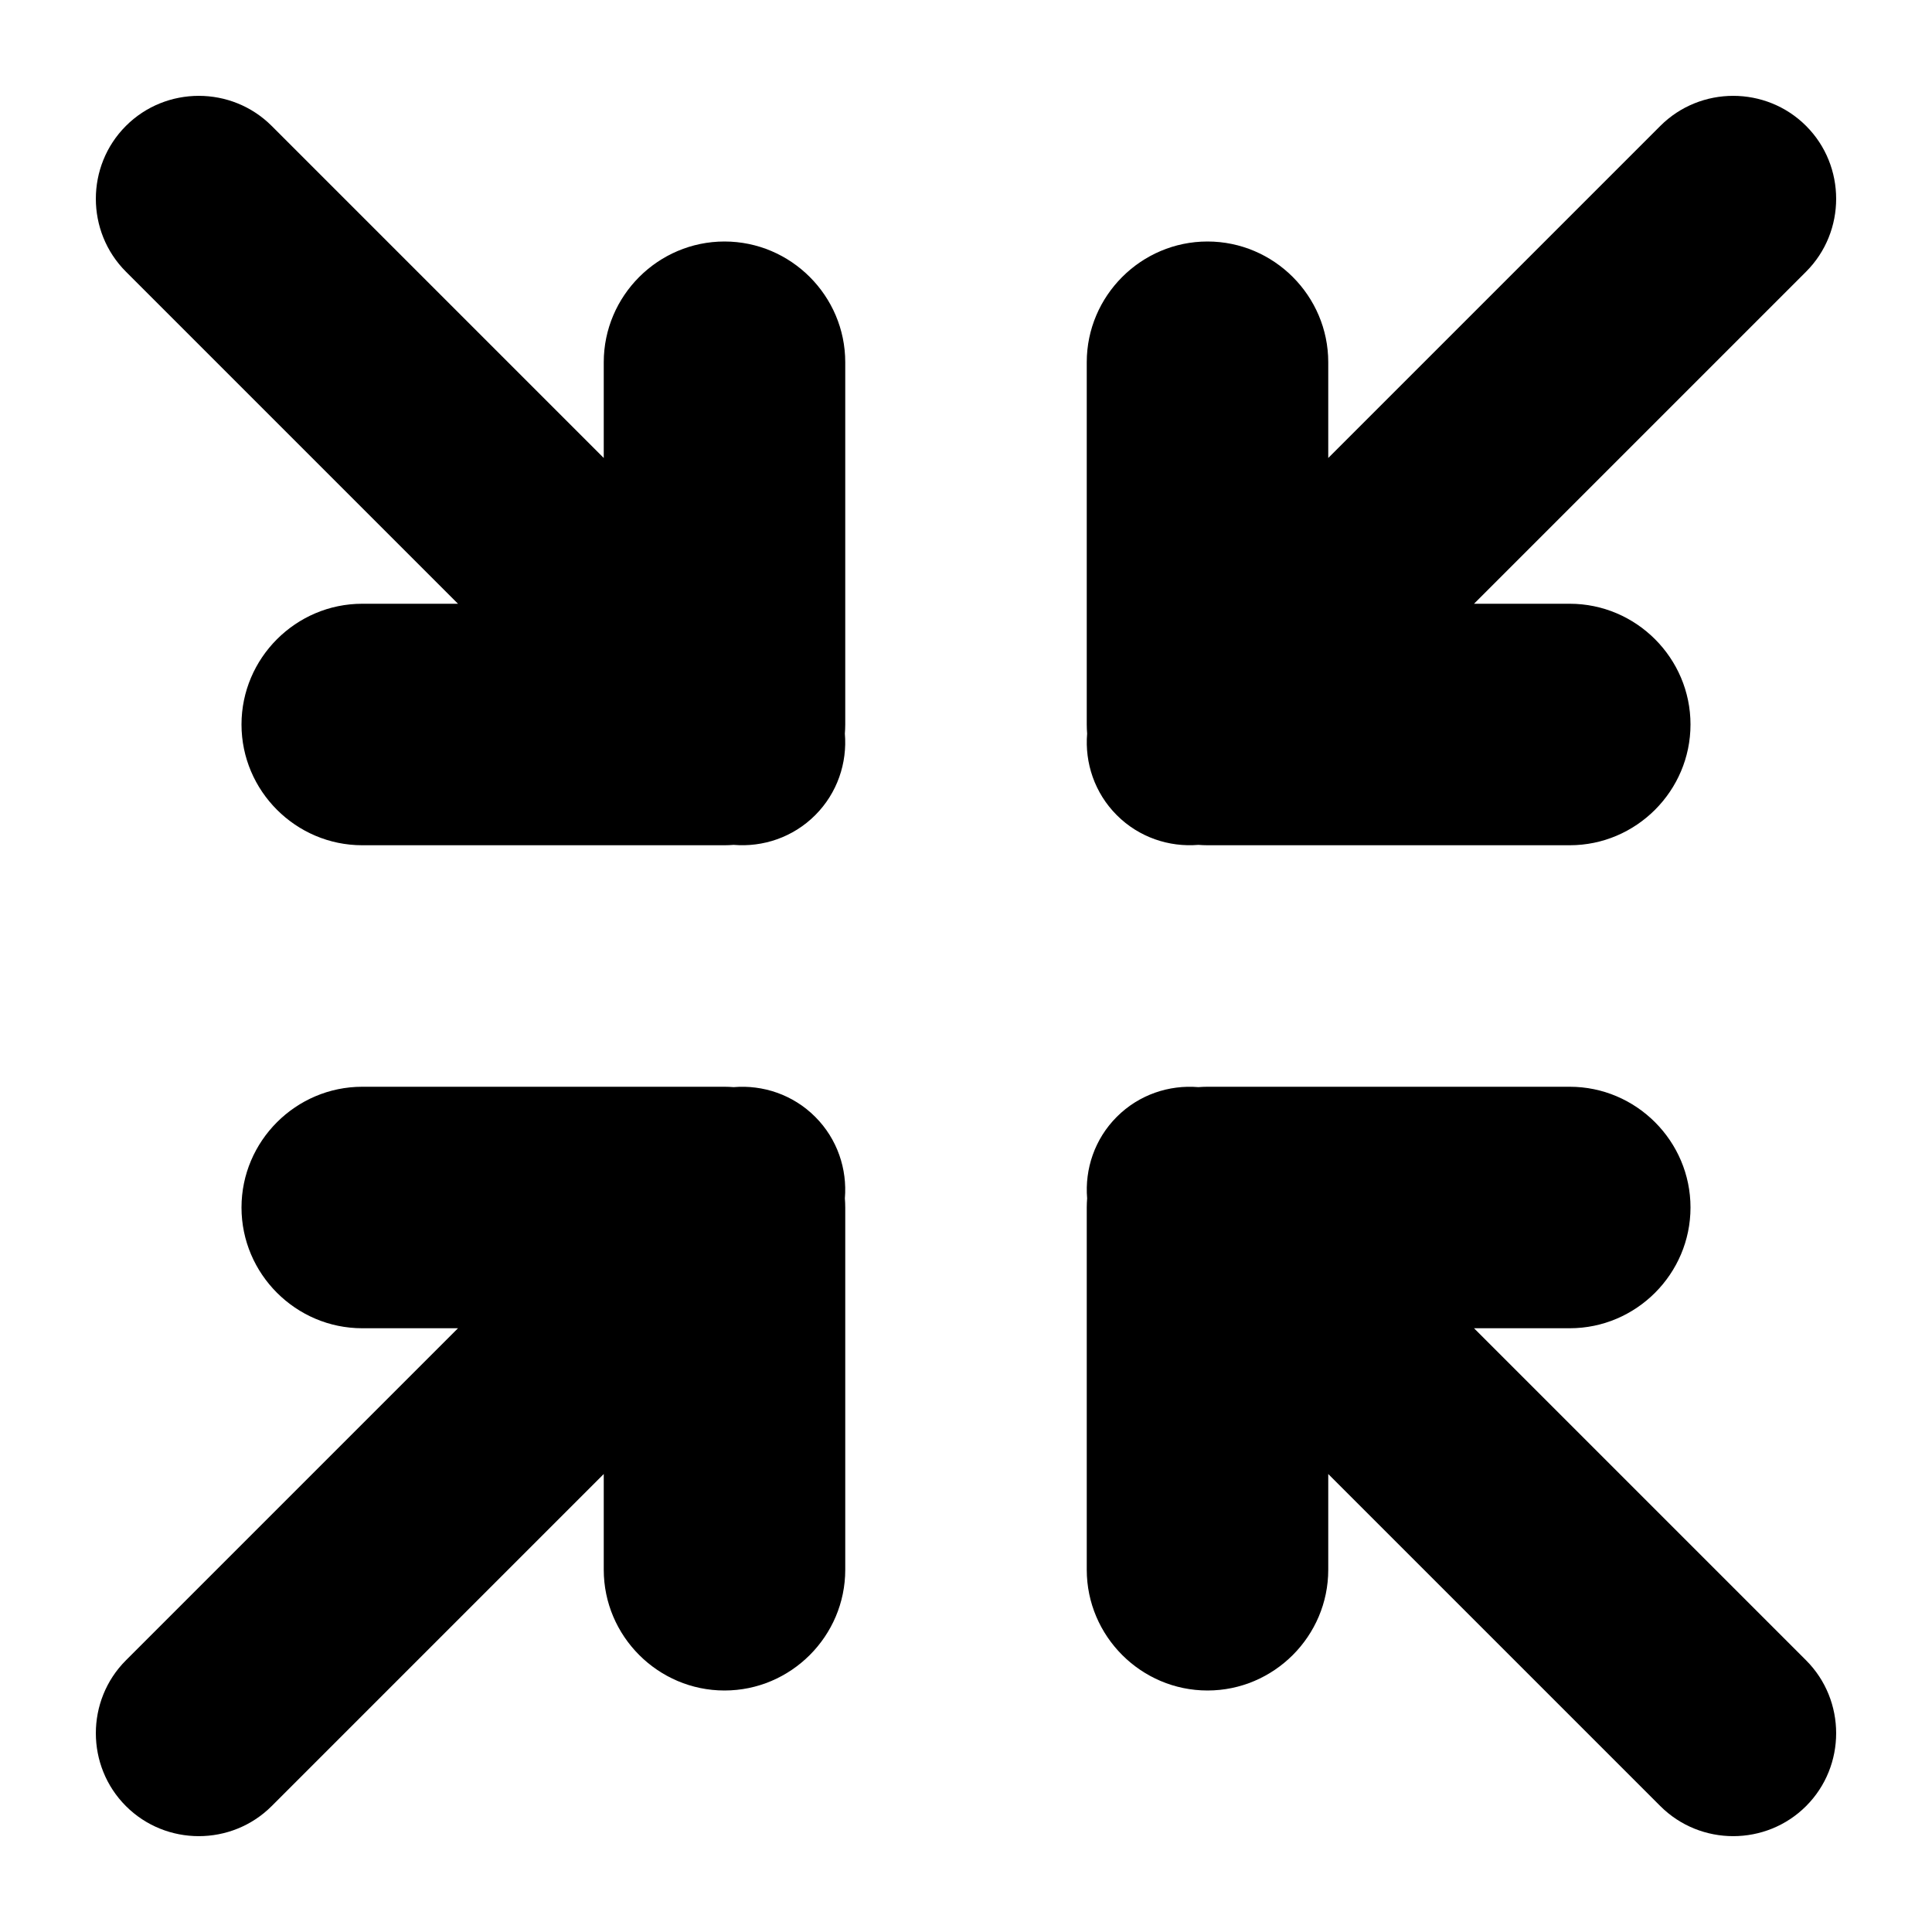
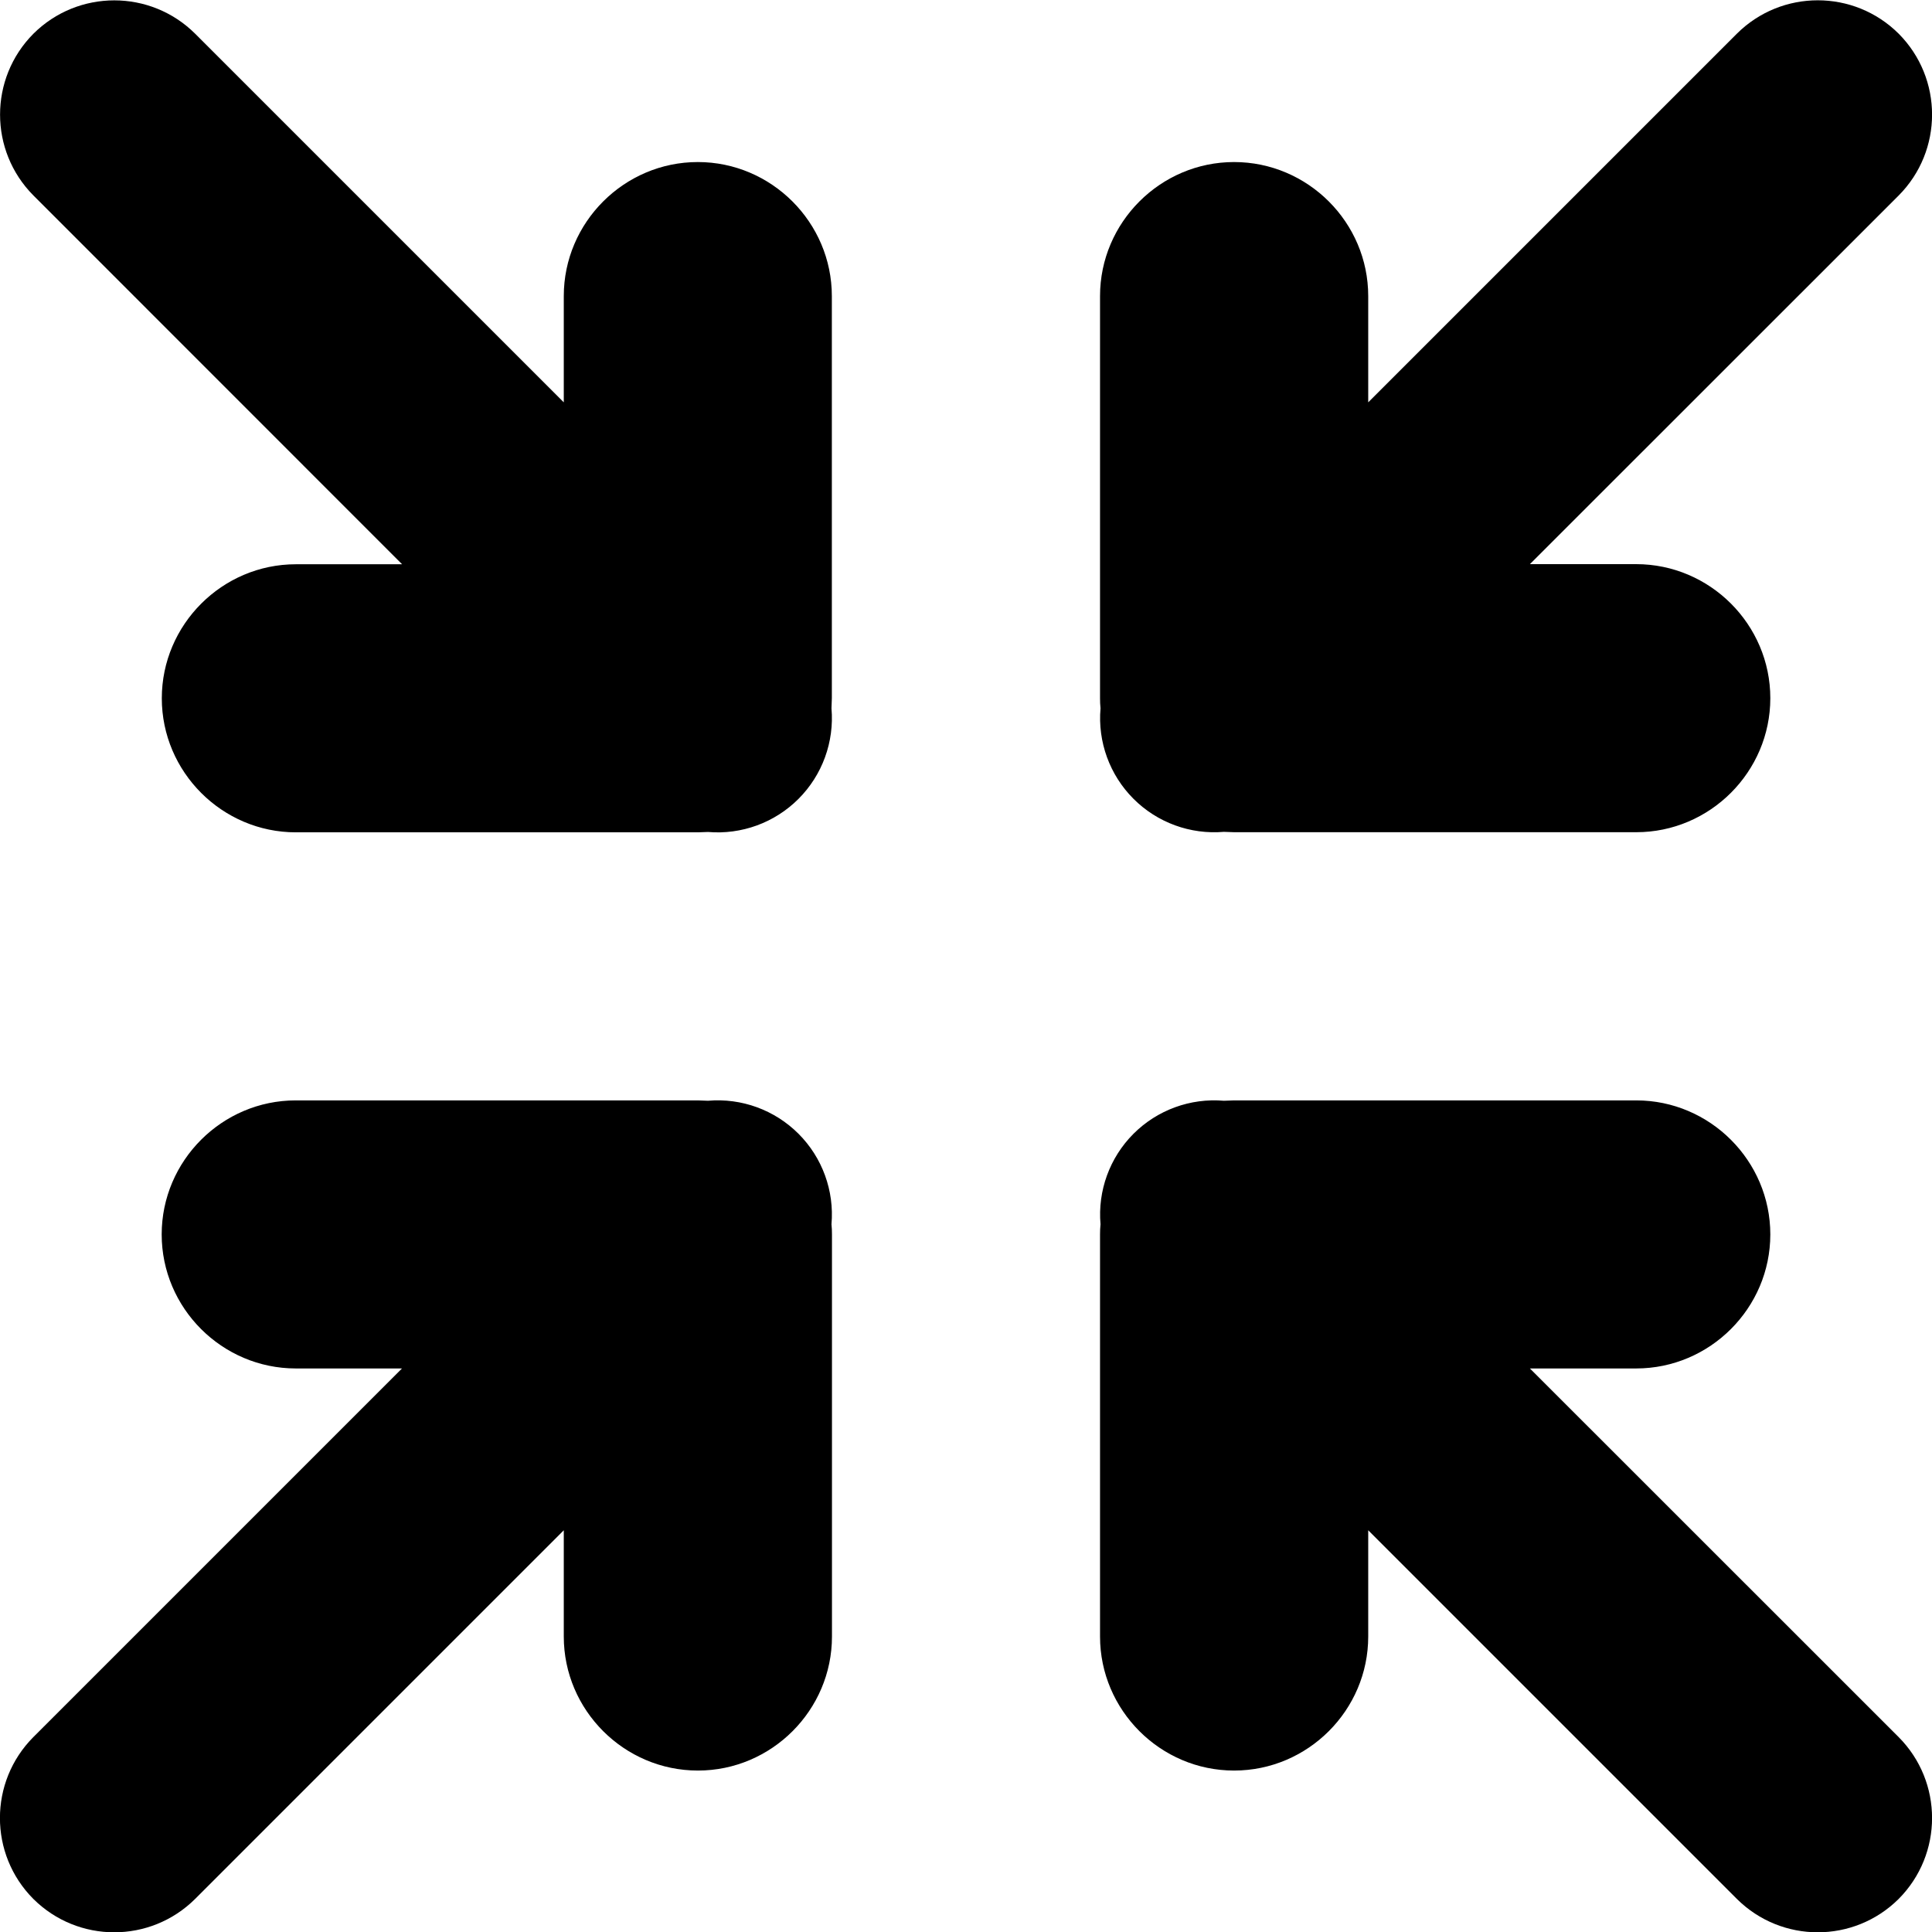
- <svg xmlns="http://www.w3.org/2000/svg" viewBox="0 0 512 512">
-   <path class="lexicon-icon-outline compress-top-left" d="M192 64v0c-17.6 0-32 14.4-32 32v25.373l-88.005-88.005c-10.623-10.623-28.005-10.623-38.627 0v0c-10.623 10.623-10.623 28.005 0 38.627l88.005 88.005h-25.373c-17.6 0-32 14.4-32 32v0c0 17.6 14.4 32 32 32h96c0.815 0 1.619-0.041 2.419-0.101 7.746 0.646 15.72-1.971 21.614-7.865v0c5.893-5.893 8.512-13.868 7.865-21.614 0.060-0.799 0.101-1.605 0.101-2.419v-96c0-17.6-14.4-32-32-32z" />
-   <path class="lexicon-icon-outline compress-bottom-left" d="M64 320v0c0 17.6 14.4 32 32 32h25.373l-88.005 88.005c-10.623 10.623-10.623 28.005 0 38.627v0c10.623 10.623 28.005 10.623 38.627 0l88.005-88.005v25.373c0 17.6 14.4 32 32 32v0c17.6 0 32-14.4 32-32v-96c0-0.815-0.041-1.62-0.101-2.419 0.646-7.747-1.971-15.721-7.865-21.614v0c-5.893-5.894-13.868-8.512-21.614-7.865-0.799-0.060-1.605-0.101-2.419-0.101h-96c-17.6 0-32 14.4-32 32z" />
-   <path class="lexicon-icon-outline compress-bottom-right" d="M320 448v0c17.6 0 32-14.4 32-32v-25.373l88.005 88.005c10.623 10.623 28.005 10.623 38.627 0v0c10.623-10.623 10.623-28.005 0-38.627l-88.005-88.005h25.373c17.6 0 32-14.4 32-32v0c0-17.6-14.4-32-32-32h-96c-0.815 0-1.62 0.041-2.419 0.101-7.747-0.646-15.721 1.971-21.614 7.865v0c-5.894 5.894-8.512 13.868-7.865 21.614-0.060 0.8-0.101 1.604-0.101 2.419v96c0 17.6 14.4 32 32 32z" />
-   <path class="lexicon-icon-outline compress-top-right" d="M448 192v0c0-17.6-14.4-32-32-32h-25.373l88.005-88.005c10.623-10.623 10.623-28.005 0-38.627v0c-10.623-10.623-28.005-10.623-38.627 0l-88.005 88.005v-25.373c0-17.6-14.4-32-32-32v0c-17.6 0-32 14.4-32 32v96c0 0.815 0.041 1.619 0.101 2.419-0.646 7.746 1.971 15.72 7.865 21.614v0c5.894 5.893 13.868 8.512 21.614 7.865 0.8 0.060 1.604 0.101 2.419 0.101h96c17.6 0 32-14.4 32-32z" />
+ <svg xmlns="http://www.w3.org/2000/svg" viewBox="0 0 16 16">
+   <path class="lexicon-icon-outline" d="M4.669 2.452c0-.61.5-1.11 1.11-1.11.61 0 1.11.5 1.11 1.11v3.33l-.003.084A.946.946 0 0 1 5.863 6.89l-.084.003H2.45c-.61 0-1.11-.5-1.11-1.11 0-.61.5-1.11 1.11-1.11h.88L.277 1.619a.95.95 0 0 1 0-1.34.95.95 0 0 1 1.339 0l3.053 3.053v-.88ZM2.45 11.333c-.611 0-1.111-.5-1.111-1.11 0-.61.5-1.11 1.11-1.11h3.33l.084.003a.945.945 0 0 1 1.023 1.023.796.796 0 0 1 .004.084v3.33c0 .61-.5 1.11-1.11 1.11-.611 0-1.111-.5-1.111-1.11v-.88l-3.053 3.053a.95.95 0 0 1-1.34 0 .95.95 0 0 1 0-1.34l3.053-3.053h-.88Zm7.77 3.33c.611 0 1.111-.5 1.111-1.11v-.88l3.053 3.053a.95.95 0 0 0 1.34 0 .95.95 0 0 0 0-1.34l-3.054-3.053h.88c.611 0 1.111-.5 1.111-1.11 0-.61-.5-1.11-1.11-1.11h-3.33l-.085.003a.945.945 0 0 0-1.022 1.023.798.798 0 0 0-.004.084v3.33c0 .61.5 1.11 1.11 1.11Zm3.33-9.991c.611 0 1.111.5 1.111 1.11 0 .61-.5 1.11-1.11 1.11h-3.33l-.085-.003a.945.945 0 0 1-1.022-1.023.798.798 0 0 1-.004-.084v-3.33c0-.61.5-1.11 1.11-1.11.611 0 1.111.5 1.111 1.11v.88L14.384.279a.95.95 0 0 1 1.34 0 .95.95 0 0 1 0 1.34L12.67 4.672h.88Z" />
</svg>
